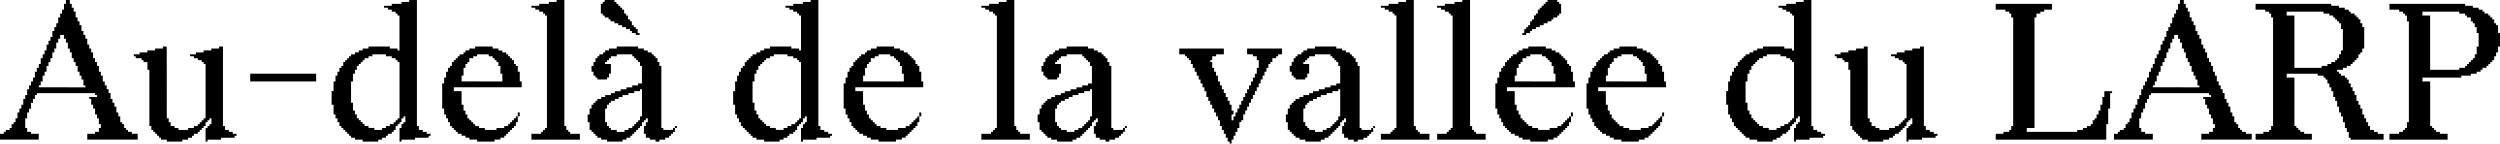
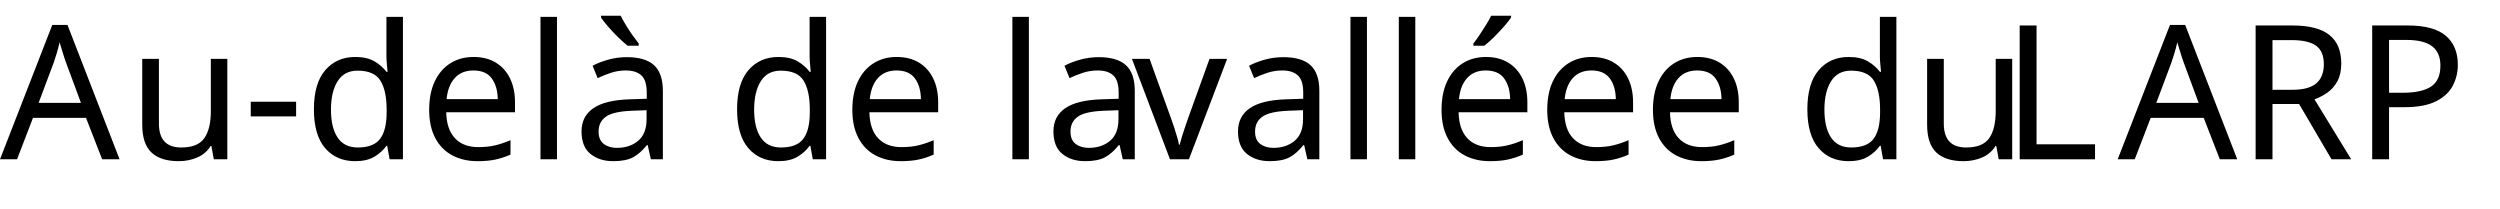
- <svg xmlns="http://www.w3.org/2000/svg" viewBox="0 0 3556.14 204.16">
+ <svg xmlns="http://www.w3.org/2000/svg" viewBox="0 0 3955.37 329.12">
+   <defs>
+     <style>.cls-1{font-size:296.51px;font-family:Redaction20-Regular, "Redaction 20";}.cls-2{letter-spacing:-0.04em;}.cls-3{letter-spacing:-0.02em;}.cls-4{letter-spacing:0em;}</style>
+   </defs>
  <g id="Layer_2" data-name="Layer 2">
    <g id="Layer_1-2" data-name="Layer 1">
-       <path d="M138,138v-2.76h-2.76v-2.76H52.42v2.76H49.66v5.52H46.9v5.51H44.14v8.28H41.38V160H38.63v8.28H35.87v13.79h2.76v5.52h5.51v2.76h11v8.27H0v-8.27H5.52v-2.76H8.28v-2.76h5.51v-2.76h2.76v-5.52h2.76v-2.76h2.76V168.3h2.76V160h2.76V154.5h2.76V149h2.76v-8.27h2.76v-5.52h2.76v-8.28h2.75v-5.52h2.76v-5.51H46.9v-5.52h2.76v-8.28h2.76V96.56h2.76V91h2.76V82.77H60.7V77.25h2.76V71.73h2.75V63.46H69V57.94h2.76V52.42h2.76V44.14h2.76V38.62H80V33.11h2.76V24.83h2.76V19.31h2.76V13.79h2.76V5.52H93.8V0h5.52V5.52h2.76V11h2.76v5.51h2.76v8.28h2.76v5.52h2.76v5.52h2.76v8.27h2.75v5.52h2.76v5.52h2.76v8.28h2.76V69h2.76v5.52h2.76v8.28h2.76v5.52H138V93.8h2.76v8.28h2.76v5.52h2.75v8.28H149v5.51h2.76v5.52h2.76v5.52h2.76v8.28H160v5.51h2.76v5.52h2.76V160h2.76v5.52h2.75v8.27h2.76v2.76h2.76v5.52h2.76v2.76h2.76v2.76h5.52v2.76h8.27v8.27H124.15v-8.27h11v-2.76h5.52v-5.52h2.76v-5.52h-2.76V168.3H138v-5.52h-2.76V154.5h-2.76V149h-2.76v-8.27h-2.76V138Zm-16.56-13.8v-2.76h-2.76v-8.27h-2.75V107.6h-2.76v-5.52h-2.76V93.8H107.6V88.29h-2.76V82.77h-2.76V74.49H99.32V69H96.56V60.7H93.8V55.18H91.05V49.66H85.53v5.52H82.77V60.7H80V69H77.25v5.52H74.49v8.28H71.73v5.52H69V93.8H66.21v8.28H63.46v5.52H60.7v8.28H57.94v5.51H55.18v2.76Z" />
-       <path d="M237.26,168.3H240v5.51h2.76v5.52h5.52v2.76h5.52v2.76h13.79v-2.76h8.28v-2.76h5.52v-2.76h2.75v-2.76h2.76v-2.76h2.76V168.3h2.76V91h-2.76V88.29h-2.76V85.53h-5.51V82.77h-5.52V80h-5.52V77.25h8.28V74.49h11V71.73h11V69h11V66.21h5.52V179.33H320v5.52h5.52v2.76h5.52v2.76h5.51v2.76h-2.75v2.75H314.51v2.76H295.2v2.76h-2.76V182.09h2.76v-2.76H298v-2.76h2.76V168.3H298v2.75H295.2v2.76h-2.76v5.52h-2.76v2.76h-2.76v2.76h-2.76v2.76h-2.75v2.76h-5.52v2.76h-2.76v2.75h-5.52v2.76h-8.28v2.76H237.26v-2.76H229v-2.76h-2.76v-2.75h-2.76v-2.76h-2.76v-2.76H218v-2.76h-2.76v-5.52h-2.76v-80h-2.76v-11h-5.52V85.53H201.4V82.77h-8.28V80h-2.76V77.25h8.28V74.49h11V71.73h11V69h11V66.21h5.52Z" />
-       <path d="M449.69,104.84v11h-93.8v-11Z" />
-       <path d="M538,201.4H515.9v-2.76h-11v-2.76h-5.52v-2.75h-2.76v-2.76h-2.76v-2.76h-2.76v-2.76h-2.76v-2.76h-2.76v-2.76h-2.76v-5.52H480V168.3h-2.76v-5.52h-2.76V149h-2.76V129.67h2.76V115.88h2.76V107.6H480v-5.52h2.75V96.56h2.76V93.8h2.76V88.29h2.76V85.53h2.76V82.77h2.76V80h2.76V77.25h5.52V74.49h5.51V71.73h5.52V69h8.28V66.21h30.35V69h11v2.76h2.76V22.07h-2.76V19.31H562.8V16.55h-5.51V13.79h-5.52V11h-5.52V8.28h11V5.52h13.79V2.76h11V0h11V179.33h2.76v5.52h5.52v2.76H607v2.76h5.52v2.76h-2.76v2.75H590.39v2.76H571.08v2.76h-2.76V182.09h2.76v-5.52h2.76v-2.76h2.76v-8.27h-2.76v2.76h-2.76v5.51h-2.76v2.76h-2.76v2.76H562.8v5.52h-2.75v2.76h-2.76v2.76h-5.52v2.76H549v2.75h-5.52v2.76H538Zm5.52-16.55v-2.76H549v-2.76h5.52v-2.76h5.52v-2.76h2.75v-2.76h2.76V168.3h2.76v-80h-2.76V85.53H562.8V82.77h-5.51V80H549V77.25H529.7V80h-5.52v2.76h-5.52v2.76H515.9v2.76h-2.76V91h-2.76V93.8h-2.75v5.52h-2.76v5.52h-2.76v11h-2.76v30.34h2.76v11h2.76v5.52h2.76v5.52h2.75v2.75h2.76v2.76h2.76v2.76h2.76v2.76h5.52v2.76h8.28v2.76Z" />
-       <path d="M645.57,124.15v5.52h11V149h2.76v8.28h2.76v5.52h2.76v5.52h2.76v2.75h2.76v2.76h2.76v2.76h2.75v2.76h5.52v2.76h8.28v2.76h16.55v-2.76h11v-2.76h5.52v-2.76h2.76v-2.76h2.75v-2.76h2.76V168.3h2.76v-2.76h2.76V160h2.76v5.52h-2.76v8.27h-2.76v5.52h-2.76v2.76h-2.76v2.76h-2.75v2.76h-2.76v2.76h-2.76v2.76H717.3v2.75h-5.52v2.76H703.5v2.76H678.67v-2.76h-11v-2.76h-5.52v-2.75H656.6v-2.76h-5.52v-2.76h-2.76v-2.76h-2.75v-2.76h-2.76v-2.76h-2.76v-5.52h-2.76V168.3h-2.76v-5.52h-2.76V154.5H629V118.63h2.76v-8.27h2.76v-8.28h2.76V96.56h2.76V93.8h2.76V88.29h2.76V85.53h2.75V82.77h2.76V80h2.76V77.25h5.52V74.49h2.76V71.73h5.52V69h8.27V66.21h24.83V69H709v2.76h5.52v2.76h5.52v2.76h2.76V80h2.76v2.76h2.75v2.76h2.76V91h2.76V93.8h2.76v8.28h2.76v13.8h2.76v8.27Zm69-8.27v-11h-2.76v-11H709V88.29h-2.76V85.53H703.5V82.77h-2.76V80h-5.51V77.25H678.67V80h-5.51v2.76h-5.52v5.52h-2.76V91h-2.76v5.52h-2.76v11H656.6v8.28Z" />
-       <path d="M824.89,198.64h-69v-8.27h13.79v-2.76h2.76v-2.76h2.76v-2.76H778v-160h-2.76V19.31h-2.76V16.55H767V13.79h-5.52V11h-5.51V8.28h11V5.52h13.8V2.76h11V0h11V179.33h2.76v5.52h2.76v2.76h2.76v2.76h13.79Z" />
-       <path d="M885.58,201.4H863.51v-2.76h-8.27v-2.76h-5.52v-2.75H847v-2.76H844.2v-2.76h-2.76v-2.76h-2.76v-11h-2.76v-11h2.76V154.5h2.76V149h2.76v-2.76H847v-2.76h2.76v-2.75h5.52V138h5.51v-2.76H869v-2.76h5.52v-2.76h8.28v-2.76h8.27v-2.76h8.28v-2.76h8.28v-2.76h5.51V93.8h-2.76V88.29h-2.75V85.53H904.9V82.77h-2.76V80h-2.76V77.25H877.31V80H869v2.76h-2.76v2.76h-2.76v2.76h-2.76V91H869v13.8h-2.76v5.52h-2.76v2.76H849.72v-2.76H847V107.6H844.2v-5.52h-2.76V93.8h2.76V88.29H847V82.77h2.76V80h2.76V77.25H858V74.49h2.76V71.73h5.52V69h11V66.21h30.35V69h8.27v2.76h5.52v2.76H927v2.76h2.76V80h2.76v2.76h2.76v5.52H938V93.8h2.76v88.29h2.76v2.76h13.8v-2.76h2.76v-2.76h2.75v2.76h-2.75v5.52h-2.76v2.76h-2.76v2.76H951.8v2.75h-5.52v2.76H938v2.76h-5.51v-2.76h-8.28v-2.76h-5.52v-5.51h-2.76v-11h2.76v-5.52h2.76V168.3h-2.76v2.75h-2.76v2.76h-2.76v5.52h-2.76v2.76h-2.75v2.76H904.9v2.76h-2.76v2.76h-2.76v2.76h-2.76v2.75H891.1v2.76h-5.52ZM909.86,49.66h-5.51V46.9h-5.52V44.14h-2.76V41.38h-5.52V38.62H885V35.87h-5.52V33.11H874V30.35h-5.52V27.59h-2.76V24.83H860.2V22.07h-2.76V19.31h-2.76V5.52h2.76V2.76h2.76V0H874V2.76h2.76V5.52h2.75V8.28h2.76V11H885v2.75h2.76v5.52h2.76v2.76h2.76v5.52h2.76v2.76h2.76v5.52h2.76v2.75h2.76v2.76h2.75V46.9h2.76Zm-21.52,138v-2.76h5.52v-2.76h5.52v-2.76h2.76v-2.76h2.76v-2.76h2.76v-2.76h2.75v-5.51h2.76V126.91h-2.76v2.76h-8.27v2.76h-8.28v2.76h-8.28V138h-5.51v2.76h-5.52v2.75H869v2.76h-2.76V149h-2.76v5.52h-2.76v19.31h2.76v5.52h2.76v2.76H869v2.76h8.28v2.76Z" />
-       <path d="M1109.05,201.4H1087v-2.76h-11v-2.76h-5.52v-2.75h-2.76v-2.76h-2.76v-2.76h-2.76v-2.76h-2.76v-2.76h-2.76v-2.76h-2.76v-5.52h-2.75V168.3h-2.76v-5.52h-2.76V149h-2.76V129.67h2.76V115.88h2.76V107.6h2.76v-5.52h2.75V96.56h2.76V93.8h2.76V88.29h2.76V85.53h2.76V82.77h2.76V80h2.76V77.25H1076V74.49h5.51V71.73H1087V69h8.28V66.21h30.35V69h11v2.76h2.76V22.07h-2.76V19.31h-2.76V16.55h-5.51V13.79h-5.52V11h-5.52V8.28h11V5.52h13.79V2.76h11V0h11V179.33H1167v5.52h5.52v2.76H1178v2.76h5.51v2.76h-2.75v2.75h-19.32v2.76h-19.31v2.76h-2.76V182.09h2.76v-5.52h2.76v-2.76h2.76v-8.27h-2.76v2.76h-2.76v5.51h-2.76v2.76h-2.76v2.76h-2.76v5.52h-2.76v2.76h-2.75v2.76h-5.52v2.76h-2.76v2.75h-5.52v2.76h-5.52Zm5.52-16.55v-2.76h5.52v-2.76h5.52v-2.76h5.51v-2.76h2.76v-2.76h2.76V168.3h2.76v-80h-2.76V85.53h-2.76V82.77h-5.51V80h-8.28V77.25h-19.31V80h-5.52v2.76h-5.52v2.76H1087v2.76h-2.76V91h-2.76V93.8h-2.76v5.52H1076v5.52h-2.76v11h-2.76v30.34h2.76v11H1076v5.52h2.75v5.52h2.76v2.75h2.76v2.76H1087v2.76h2.76v2.76h5.52v2.76h8.28v2.76Z" />
-       <path d="M1216.65,124.15v5.52h11V149h2.76v8.28h2.76v5.52H1236v5.52h2.76v2.75h2.76v2.76h2.76v2.76H1247v2.76h5.52v2.76h8.28v2.76h16.55v-2.76h11v-2.76h5.52v-2.76h2.76v-2.76h2.75v-2.76h2.76V168.3h2.76v-2.76h2.76V160h2.76v5.52h-2.76v8.27h-2.76v5.52h-2.76v2.76h-2.76v2.76h-2.75v2.76h-2.76v2.76h-2.76v2.76h-2.76v2.75h-5.52v2.76h-8.28v2.76h-24.83v-2.76h-11v-2.76h-5.52v-2.75h-5.52v-2.76h-5.52v-2.76h-2.75v-2.76h-2.76v-2.76h-2.76v-2.76h-2.76v-5.52h-2.76V168.3h-2.76v-5.52h-2.76V154.5h-2.76V118.63h2.76v-8.27h2.76v-8.28h2.76V96.56h2.76V93.8h2.76V88.29h2.76V85.53h2.76V82.77h2.75V80h2.76V77.25h5.52V74.49h2.76V71.73h5.52V69H1247V66.21h24.84V69h8.27v2.76h5.52v2.76h5.52v2.76h2.76V80h2.76v2.76h2.75v2.76h2.76V91h2.76V93.8h2.76v8.28h2.76v13.8h2.76v8.27Zm69-8.27v-11h-2.76v-11h-2.76V88.29h-2.76V85.53h-2.76V82.77h-2.75V80h-5.52V77.25h-16.56V80h-5.51v2.76h-5.52v5.52H1236V91h-2.76v5.52h-2.76v11h-2.76v8.28Z" />
-       <path d="M1464.94,198.64h-69v-8.27h13.79v-2.76h2.76v-2.76h2.76v-2.76H1418v-160h-2.76V19.31h-2.76V16.55H1407V13.79h-5.51V11H1396V8.28h11V5.52h13.8V2.76h11V0h11V179.33h2.76v5.52h2.76v2.76h2.76v2.76h13.79Z" />
-       <path d="M1525.63,201.4h-22.07v-2.76h-8.27v-2.76h-5.52v-2.75H1487v-2.76h-2.76v-2.76h-2.76v-2.76h-2.76v-11H1476v-11h2.76V154.5h2.76V149h2.76v-2.76H1487v-2.76h2.76v-2.75h5.52V138h5.51v-2.76h8.28v-2.76h5.52v-2.76h8.28v-2.76h8.27v-2.76h8.28v-2.76h8.28v-2.76h5.51V93.8h-2.75V88.29h-2.76V85.53H1545V82.77h-2.76V80h-2.76V77.25h-22.07V80h-8.28v2.76h-2.76v2.76h-2.76v2.76h-2.76V91h8.28v13.8h-2.76v5.52h-2.76v2.76h-13.79v-2.76H1487V107.6h-2.76v-5.52h-2.76V93.8h2.76V88.29H1487V82.77h2.76V80h2.76V77.25h5.52V74.49h2.75V71.73h5.52V69h11V66.21h30.35V69H1556v2.76h5.52v2.76H1567v2.76h2.76V80h2.76v2.76h2.76v5.52h2.75V93.8h2.76v88.29h2.76v2.76h13.8v-2.76h2.76v-2.76h2.76v2.76h-2.76v5.52h-2.76v2.76h-2.76v2.76h-2.76v2.75h-5.52v2.76h-8.28v2.76h-5.51v-2.76h-8.28v-2.76h-5.52v-5.51H1556v-11h2.76v-5.52h2.76V168.3h-2.76v2.75H1556v2.76h-2.76v5.52h-2.75v2.76h-2.76v2.76H1545v2.76h-2.76v2.76h-2.76v2.76h-2.76v2.75h-5.52v2.76h-5.52Zm2.76-13.79v-2.76h5.52v-2.76h5.52v-2.76h2.76v-2.76H1545v-2.76h2.76v-2.76h2.76v-5.51h2.75V126.91h-2.75v2.76h-8.28v2.76h-8.28v2.76h-8.28V138h-5.51v2.76h-5.52v2.75h-5.52v2.76h-2.76V149h-2.76v5.52h-2.76v19.31h2.76v5.52h2.76v2.76h2.76v2.76h8.28v2.76Z" />
-       <path d="M1751.86,204.16h-2.76V201.4h-2.76v-5.52h-2.75v-5.51h-2.76v-5.52h-2.76v-5.52h-2.76v-8.28h-2.76v-5.51h-2.76V160H1727V154.5h-2.76V149h-2.76v-5.52h-2.76V138H1716v-8.28h-2.76v-5.52h-2.76v-5.52h-2.76v-5.51H1705V107.6h-2.76v-5.52h-2.76V96.56h-2.76V91h-2.76V85.53h-2.75V82.77h-2.76V80h-2.76V77.25h-8.28V69h63.46v8.28h-11V80h-5.52v5.52h-2.76v2.76h2.76v8.27H1727v5.52h2.76v5.52h2.76v8.28h2.76v5.51h2.76v5.52h2.76v5.52h2.76V138h2.75v5.51h2.76V149h2.76v8.28h2.76v5.52h-2.76v8.27h2.76v-5.51h2.76V160h2.76V154.5h2.76V149h2.76v-5.52h2.76V138h2.75v-5.52h2.76v-5.52h2.76v-5.52h2.76v-5.51h2.76v-5.52H1785v-5.52h2.76V96.56h2.76v-11h-2.76V80h-5.52V77.25h-8.28V69h49.66v8.28h-5.51V80h-2.76v2.76h-5.52v5.52H1807V91h-2.76v5.52h-2.76v5.52h-2.76v5.52H1796v5.52h-2.76v5.51h-2.76v5.52h-2.76v5.52H1785v5.52h-2.76v5.52h-2.76v5.51h-2.76v5.52h-2.76v5.52h-2.76v5.52h-2.75v8.27h-2.76v2.76h-2.76v8.28h-2.76v5.52h-2.76v5.52h-2.76v5.51h-2.76Z" />
-       <path d="M1878.77,201.4H1856.7v-2.76h-8.28v-2.76h-5.52v-2.75h-2.76v-2.76h-2.75v-2.76h-2.76v-2.76h-2.76v-11h-2.76v-11h2.76V154.5h2.76V149h2.76v-2.76h2.75v-2.76h2.76v-2.75h5.52V138h5.52v-2.76h8.28v-2.76h5.51v-2.76H1876v-2.76h8.28v-2.76h8.27v-2.76h8.28v-2.76h5.52V93.8h-2.76V88.29h-2.76V85.53h-2.76V82.77h-2.76V80h-2.76V77.25h-22.07V80h-8.27v2.76h-2.76v2.76h-2.76v2.76h-2.76V91h8.28v13.8h-2.76v5.52h-2.76v2.76h-13.8v-2.76h-2.76V107.6h-2.75v-5.52h-2.76V93.8h2.76V88.29h2.75V82.77h2.76V80h2.76V77.25h5.52V74.49h2.76V71.73h5.52V69h11V66.21h30.35V69h8.28v2.76h5.52v2.76h5.51v2.76h2.76V80h2.76v2.76h2.76v5.52h2.76V93.8H1934v88.29h2.76v2.76h13.79v-2.76h2.76v-2.76H1956v2.76h-2.76v5.52h-2.76v2.76h-2.76v2.76H1945v2.75h-5.51v2.76h-8.28v2.76h-5.52v-2.76h-8.28v-2.76h-5.51v-5.51h-2.76v-11h2.76v-5.52h2.76V168.3h-2.76v2.75h-2.76v2.76h-2.76v5.52h-2.76v2.76h-2.76v2.76h-2.76v2.76h-2.76v2.76h-2.76v2.76h-2.75v2.75h-5.52v2.76h-5.52Zm2.76-13.79v-2.76h5.52v-2.76h5.51v-2.76h2.76v-2.76h2.76v-2.76h2.76v-2.76h2.76v-5.51h2.76V126.91h-2.76v2.76h-8.28v2.76h-8.27v2.76h-8.28V138h-5.52v2.76h-5.52v2.75h-5.51v2.76h-2.76V149h-2.76v5.52h-2.76v19.31h2.76v5.52h2.76v2.76h2.76v2.76h8.27v2.76Z" />
-       <path d="M2033.27,198.64h-69v-8.27h13.8v-2.76h2.76v-2.76h2.76v-2.76h2.76v-160h-2.76V19.31h-2.76V16.55h-5.52V13.79h-5.52V11h-5.52V8.28h11V5.52h13.79V2.76h11V0h11V179.33H2014v5.52h2.76v2.76h2.76v2.76h13.8Z" />
-       <path d="M2113.27,198.64h-69v-8.27h13.79v-2.76h2.76v-2.76h2.76v-2.76h2.76v-160h-2.76V19.31h-2.76V16.55h-5.52V13.79h-5.51V11h-5.52V8.28h11V5.52h13.8V2.76h11V0h11V179.33H2094v5.52h2.76v2.76h2.76v2.76h13.79Z" />
-       <path d="M2143.62,124.15v5.52h11V149h2.76v8.28h2.76v5.52h2.76v5.52h2.76v2.75h2.76v2.76h2.76v2.76H2174v2.76h5.52v2.76h8.28v2.76h16.55v-2.76h11v-2.76h5.52v-2.76h2.76v-2.76h2.75v-2.76h2.76V168.3h2.76v-2.76h2.76V160h2.76v5.52h-2.76v8.27h-2.76v5.52h-2.76v2.76h-2.76v2.76h-2.75v2.76h-2.76v2.76h-2.76v2.76h-2.76v2.75h-5.52v2.76h-8.28v2.76h-24.83v-2.76h-11v-2.76h-5.52v-2.75h-5.52v-2.76h-5.52v-2.76h-2.75v-2.76h-2.76v-2.76h-2.76v-2.76h-2.76v-5.52h-2.76V168.3h-2.76v-5.52h-2.76V154.5h-2.76V118.63h2.76v-8.27h2.76v-8.28h2.76V96.56h2.76V93.8h2.76V88.29h2.76V85.53h2.76V82.77h2.75V80h2.76V77.25h5.52V74.49h2.76V71.73h5.52V69H2174V66.21h24.84V69h8.27v2.76h5.52v2.76h5.52v2.76h2.76V80h2.76v2.76h2.75v2.76h2.76V91h2.76V93.8h2.76v8.28h2.76v13.8h2.76v8.27Zm69-8.27v-11h-2.76v-11h-2.76V88.29h-2.76V85.53h-2.76V82.77h-2.75V80h-5.52V77.25h-16.56V80h-5.51v2.76h-5.52v5.52h-2.76V91h-2.76v5.52h-2.76v11h-2.76v8.28Zm-47.18-66.22h5.52V46.9h5.52V44.14h2.76V41.38h5.51V38.62h5.52V35.87h5.52V33.11h5.52V30.35h5.52V27.59h2.76V24.83h5.51V22.07h2.76V19.31h2.76V5.52h-2.76V2.76h-2.76V0h-13.79V2.76h-2.76V5.52h-2.76V8.28H2193V11h-2.76v2.75h-2.76v5.52h-2.76v2.76H2182v5.52h-2.76v2.76h-2.76v5.52h-2.76v2.75h-2.76v2.76h-2.76V46.9h-2.76Z" />
-       <path d="M2273.28,124.15v5.52h11V149h2.75v8.28h2.76v5.52h2.76v5.52h2.76v2.75h2.76v2.76h2.76v2.76h2.76v2.76h5.52v2.76h8.27v2.76H2334v-2.76h11v-2.76h5.52v-2.76h2.76v-2.76h2.76v-2.76h2.76V168.3h2.76v-2.76h2.76V160h2.75v5.52h-2.75v8.27h-2.76v5.52h-2.76v2.76h-2.76v2.76h-2.76v2.76h-2.76v2.76h-2.76v2.76H2345v2.75h-5.52v2.76h-8.27v2.76h-24.83v-2.76h-11v-2.76h-5.52v-2.75h-5.51v-2.76h-5.52v-2.76H2276v-2.76h-2.76v-2.76h-2.76v-2.76h-2.76v-5.52H2265V168.3h-2.76v-5.52h-2.75V154.5h-2.76V118.63h2.76v-8.27h2.75v-8.28H2265V96.56h2.76V93.8h2.76V88.29h2.76V85.53H2276V82.77h2.76V80h2.76V77.25h5.51V74.49h2.76V71.73h5.52V69h8.28V66.21h24.83V69h8.28v2.76h5.51v2.76h5.52v2.76h2.76V80h2.76v2.76h2.76v2.76h2.76V91h2.76V93.8h2.76v8.28h2.75v13.8h2.76v8.27Zm69-8.27v-11h-2.76v-11h-2.75V88.29H2334V85.53h-2.76V82.77h-2.76V80h-5.52V77.25h-16.55V80h-5.52v2.76h-5.52v5.52h-2.76V91h-2.76v5.52h-2.76v11h-2.75v8.28Z" />
-       <path d="M2521.58,201.4H2499.5v-2.76h-11v-2.76H2483v-2.75h-2.76v-2.76h-2.76v-2.76h-2.76v-2.76h-2.76v-2.76h-2.75v-2.76h-2.76v-5.52h-2.76V168.3h-2.76v-5.52h-2.76V149h-2.76V129.67h2.76V115.88h2.76V107.6h2.76v-5.52h2.76V96.56h2.76V93.8h2.75V88.29h2.76V85.53h2.76V82.77h2.76V80H2483V77.25h5.52V74.49H2494V71.73h5.51V69h8.28V66.21h30.35V69h11v2.76h2.75V22.07h-2.75V19.31h-2.76V16.55h-5.52V13.79h-5.52V11h-5.52V8.28h11V5.52h13.79V2.76h11V0h11V179.33h2.76v5.52H2585v2.76h5.52v2.76h5.52v2.76h-2.76v2.75H2574v2.76h-19.32v2.76h-2.76V182.09h2.76v-5.52h2.76v-2.76h2.76v-8.27h-2.76v2.76h-2.76v5.51h-2.76v2.76h-2.75v2.76h-2.76v5.52h-2.76v2.76h-2.76v2.76h-5.52v2.76h-2.76v2.75h-5.52v2.76h-5.51Zm5.51-16.55v-2.76h5.52v-2.76h5.52v-2.76h5.52v-2.76h2.76v-2.76h2.76V168.3h2.75v-80h-2.75V85.53h-2.76V82.77h-5.52V80h-8.28V77.25H2513.3V80h-5.52v2.76h-5.52v2.76h-2.76v2.76h-2.75V91H2494V93.8h-2.76v5.52h-2.76v5.52h-2.76v11H2483v30.34h2.76v11h2.76v5.52h2.76v5.52H2494v2.75h2.76v2.76h2.75v2.76h2.76v2.76h5.52v2.76h8.28v2.76Z" />
-       <path d="M2656.76,168.3h2.76v5.51h2.75v5.52h5.52v2.76h5.52v2.76h13.8v-2.76h8.27v-2.76h5.52v-2.76h2.76v-2.76h2.76v-2.76h2.76V168.3h2.76V91h-2.76V88.29h-2.76V85.53h-5.52V82.77h-5.52V80h-5.52V77.25h8.28V74.49h11V71.73h11V69h11V66.21h5.52V179.33h2.76v5.52H2745v2.76h5.52v2.76h5.52v2.76h-2.76v2.75H2734v2.76h-19.32v2.76h-2.75V182.09h2.75v-2.76h2.76v-2.76h2.76V168.3h-2.76v2.75h-2.76v2.76h-2.75v5.52h-2.76v2.76h-2.76v2.76h-2.76v2.76h-2.76v2.76h-5.52v2.76h-2.76v2.75h-5.51v2.76h-8.28v2.76h-22.07v-2.76h-8.28v-2.76h-2.76v-2.75H2643v-2.76h-2.76v-2.76h-2.76v-2.76h-2.75v-5.52h-2.76v-80h-2.76v-11h-5.52V85.53h-2.76V82.77h-8.28V80h-2.76V77.25h8.28V74.49h11V71.73h11V69h11V66.21h5.52Z" />
-       <path d="M2996.1,198.64H2838.84v-8.27h11v-2.76h8.28v-2.76h2.76v-5.52h2.76V24.83h-2.76V19.31h-2.76V16.55h-5.52V13.79h-13.79V5.52h80v8.27h-11v2.76h-5.52v2.76h-5.51v5.52H2894V182.09h-11v5.52h71.73v-2.76H2963v-2.76h5.52v-2.76H2974v-2.76h2.75v-5.52h2.76V168.3h2.76v-5.52h2.76v-5.52h2.76V149h2.76V138h2.76v-8.28h11v2.76h-2.75V154.5h-2.76v22.07h-2.76Z" />
-       <path d="M3145.08,138v-2.76h-2.76v-2.76h-82.77v2.76h-2.76v5.52H3054v5.51h-2.76v8.28h-2.76V160h-2.75v8.28H3043v13.79h2.76v5.52h5.51v2.76h11v8.27h-55.18v-8.27h5.52v-2.76h2.76v-2.76h5.52v-2.76h2.75v-5.52h2.76v-2.76h2.76V168.3H3032V160h2.76V154.5h2.76V149h2.76v-8.27H3043v-5.52h2.76v-8.28h2.75v-5.52h2.76v-5.51H3054v-5.52h2.76v-8.28h2.76V96.56h2.76V91h2.76V82.77h2.76V77.25h2.76V71.73h2.76V63.46h2.75V57.94h2.76V52.42h2.76V44.14h2.76V38.62h2.76V33.11h2.76V24.83h2.76V19.31h2.76V13.79h2.76V5.52h2.75V0h5.52V5.52h2.76V11H3112v5.51h2.76v8.28h2.76v5.52h2.76v5.52H3123v8.27h2.76v5.52h2.75v5.52h2.76v8.28H3134V69h2.76v5.52h2.76v8.28h2.76v5.52h2.76V93.8h2.76v8.28h2.76v5.52h2.75v8.28h2.76v5.51h2.76v5.52h2.76v5.52h2.76v8.28h2.76v5.51h2.76v5.52h2.76V160h2.76v5.52h2.76v8.27h2.75v2.76h2.76v5.52h2.76v2.76h2.76v2.76h5.52v2.76H3203v8.27h-71.74v-8.27h11v-2.76h5.52v-5.52h2.76v-5.52h-2.76V168.3h-2.76v-5.52h-2.76V154.5h-2.76V149h-2.76v-8.27H3134V138Zm-16.56-13.8v-2.76h-2.75v-8.27H3123V107.6h-2.76v-5.52h-2.76V93.8h-2.76V88.29H3112V82.77h-2.76V74.49h-2.76V69h-2.76V60.7h-2.76V55.18h-2.75V49.66h-5.52v5.52h-2.76V60.7h-2.76V69h-2.76v5.52h-2.76v8.28h-2.76v5.52h-2.76V93.8h-2.75v8.28h-2.76v5.52h-2.76v8.28h-2.76v5.51h-2.76v2.76Z" />
-       <path d="M3263.7,179.33h2.76v2.76h2.76v2.76H3272v2.76h5.52v2.76h11v8.27h-80v-8.27h11v-2.76h8.28v-2.76h2.76v-5.52h2.76V24.83h-2.76V19.31h-2.76V16.55h-5.52V13.79h-13.8V5.52h107.6V8.28h11V11h8.28v2.75H3341v2.76h2.76v2.76h5.52v2.76H3352v2.76h2.76v2.76h2.76v5.52h2.76v5.51H3363V69h-2.76v5.52h-2.76v2.76h-2.76v5.52H3352v2.76h-2.76v2.76h-2.76V91h-2.76V93.8h-5.51v2.76h-5.52v2.76h-8.28v2.76h2.76v2.76h2.76v2.76h5.52v2.76h2.76v2.76H3341v5.51h2.76v5.52h2.76v5.52h2.76v5.52H3352v8.27h2.76V149h2.76v5.52h2.76v8.28H3363v5.52h2.75v5.51h2.76v5.52h2.76v5.52h5.52v2.76h5.52v2.76h8.28v8.27h-46.91v-2.76H3341v-8.27h-2.75v-5.52h-2.76v-8.28h-2.76v-8.27h-2.76V160h-2.76v-8.28h-2.76v-8.28h-2.76V138h-2.76v-8.28h-2.76v-5.52h-2.76v-5.52h-2.75v-5.51h-2.76v-2.76h-2.76V107.6h-8.28v-2.76h-44.14v5.52h11Zm38.63-82.77V93.8h8.28V91h5.51V88.29h5.52V85.53h2.76V82.77h2.76V77.25h2.76V71.73h2.76V41.38h-2.76V33.11h-2.76V30.35h-2.76V27.59h-2.76V24.83h-2.76V22.07h-5.52V19.31h-8.27V16.55h-52.42v5.52h11V96.56Z" />
-       <path d="M3456.82,179.33h2.76v2.76h2.76v2.76h2.76v2.76h5.52v2.76h11v8.27h-82.77v-8.27h13.8v-2.76h5.52v-2.76H3421v-2.76h2.75v-8.28h2.76V30.35h-2.76V22.07H3421V19.31h-2.76V16.55h-5.52V13.79h-13.8V5.52h107.6V8.28h11V11h8.27v2.75h5.52v2.76h2.76v2.76h5.52v2.76h2.76v2.76h2.76v2.76h2.76v5.52h2.75v2.76h2.76v11h2.76V66.21h-2.76v8.28h-2.76V80h-2.75v5.52h-2.76v2.76h-2.76V91h-2.76V93.8h-2.76v2.76h-5.52v2.76h-2.76v2.76H3523v2.76h-8.28v2.76H3501v2.76h-55.17v5.52h11Zm41.39-80V96.56h8.27V93.8h2.76V91H3512V88.29h2.76V85.53h2.76V82.77h2.76V77.25H3523v-11h2.75V46.9H3523V38.62h-2.76V33.11h-2.76V30.35h-2.76V24.83h-5.52V22.07h-2.76V19.31h-8.27V16.55h-52.42v5.52h11V99.32Z" />
+       <text class="cls-1" transform="translate(0 252.03)">
+         <tspan class="cls-2">A</tspan>
+         <tspan x="201.62" y="0">u-delà de la </tspan>
+         <tspan class="cls-3" x="1790.89" y="0">v</tspan>
+         <tspan x="1945.07" y="0">alléee du </tspan>
+         <tspan class="cls-3" x="3166.67" y="0">L</tspan>
+         <tspan class="cls-4" x="3350.5" y="0">ARP</tspan>
+       </text>
    </g>
  </g>
</svg>
